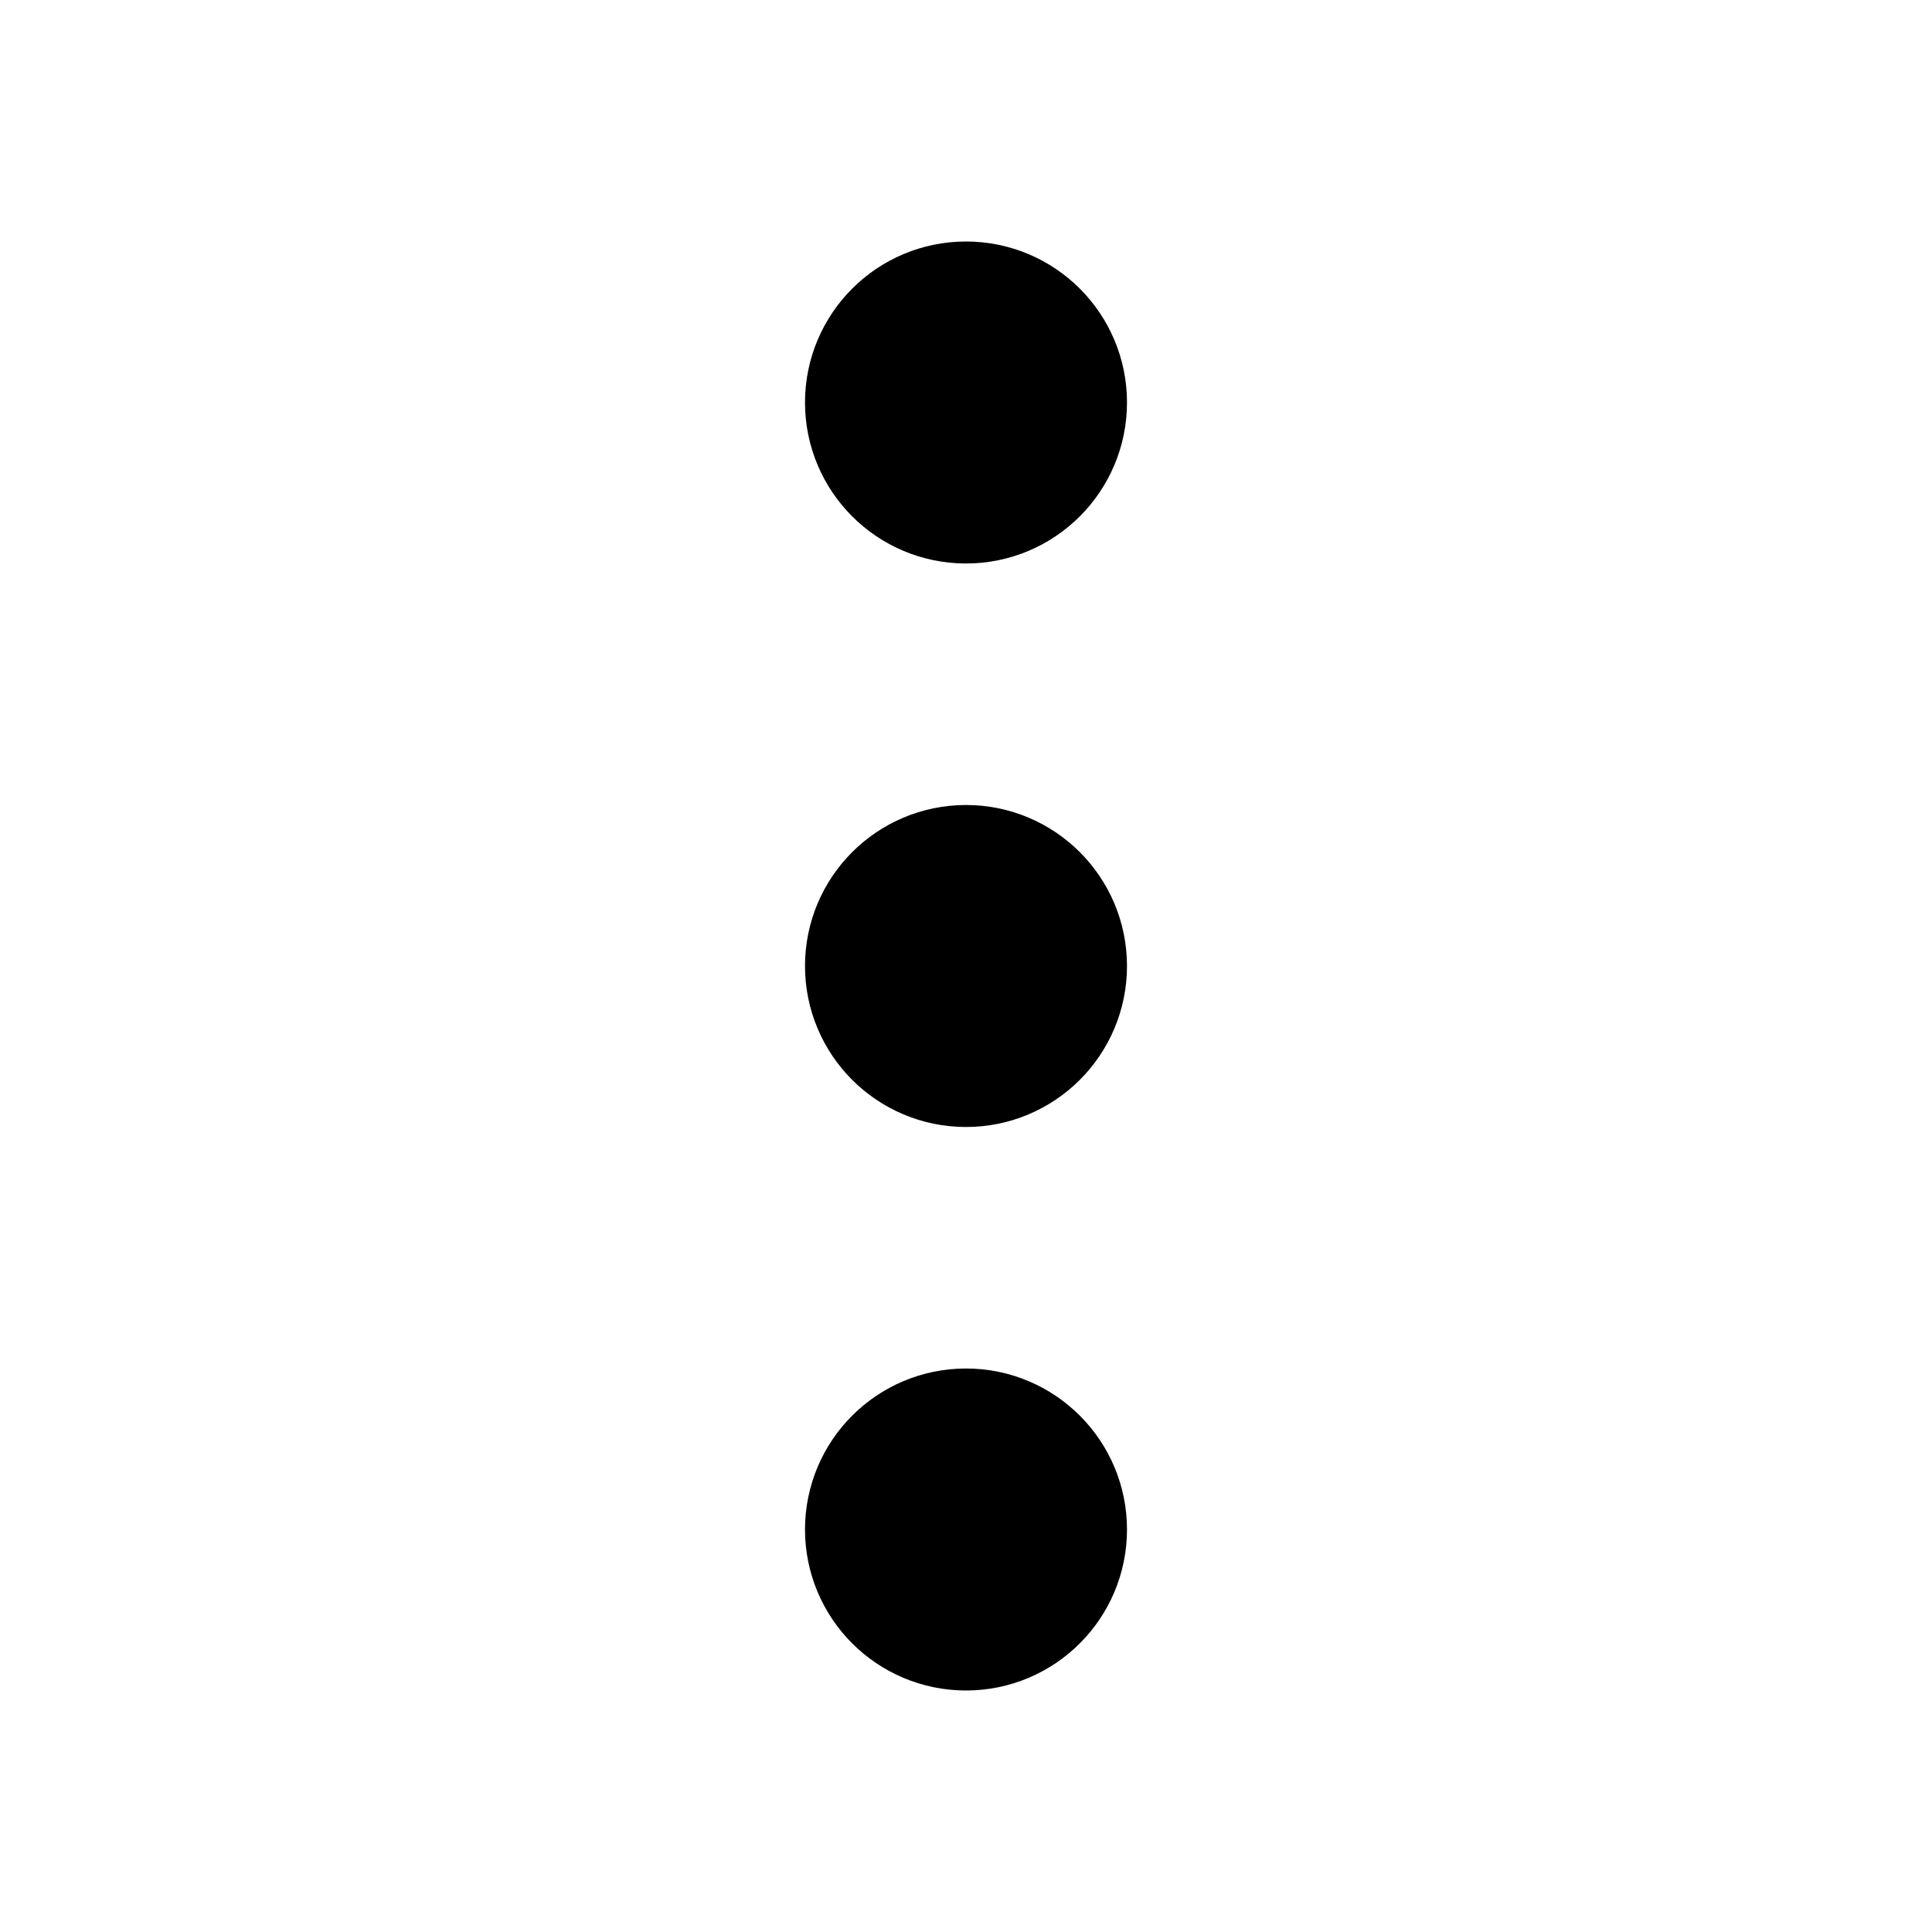
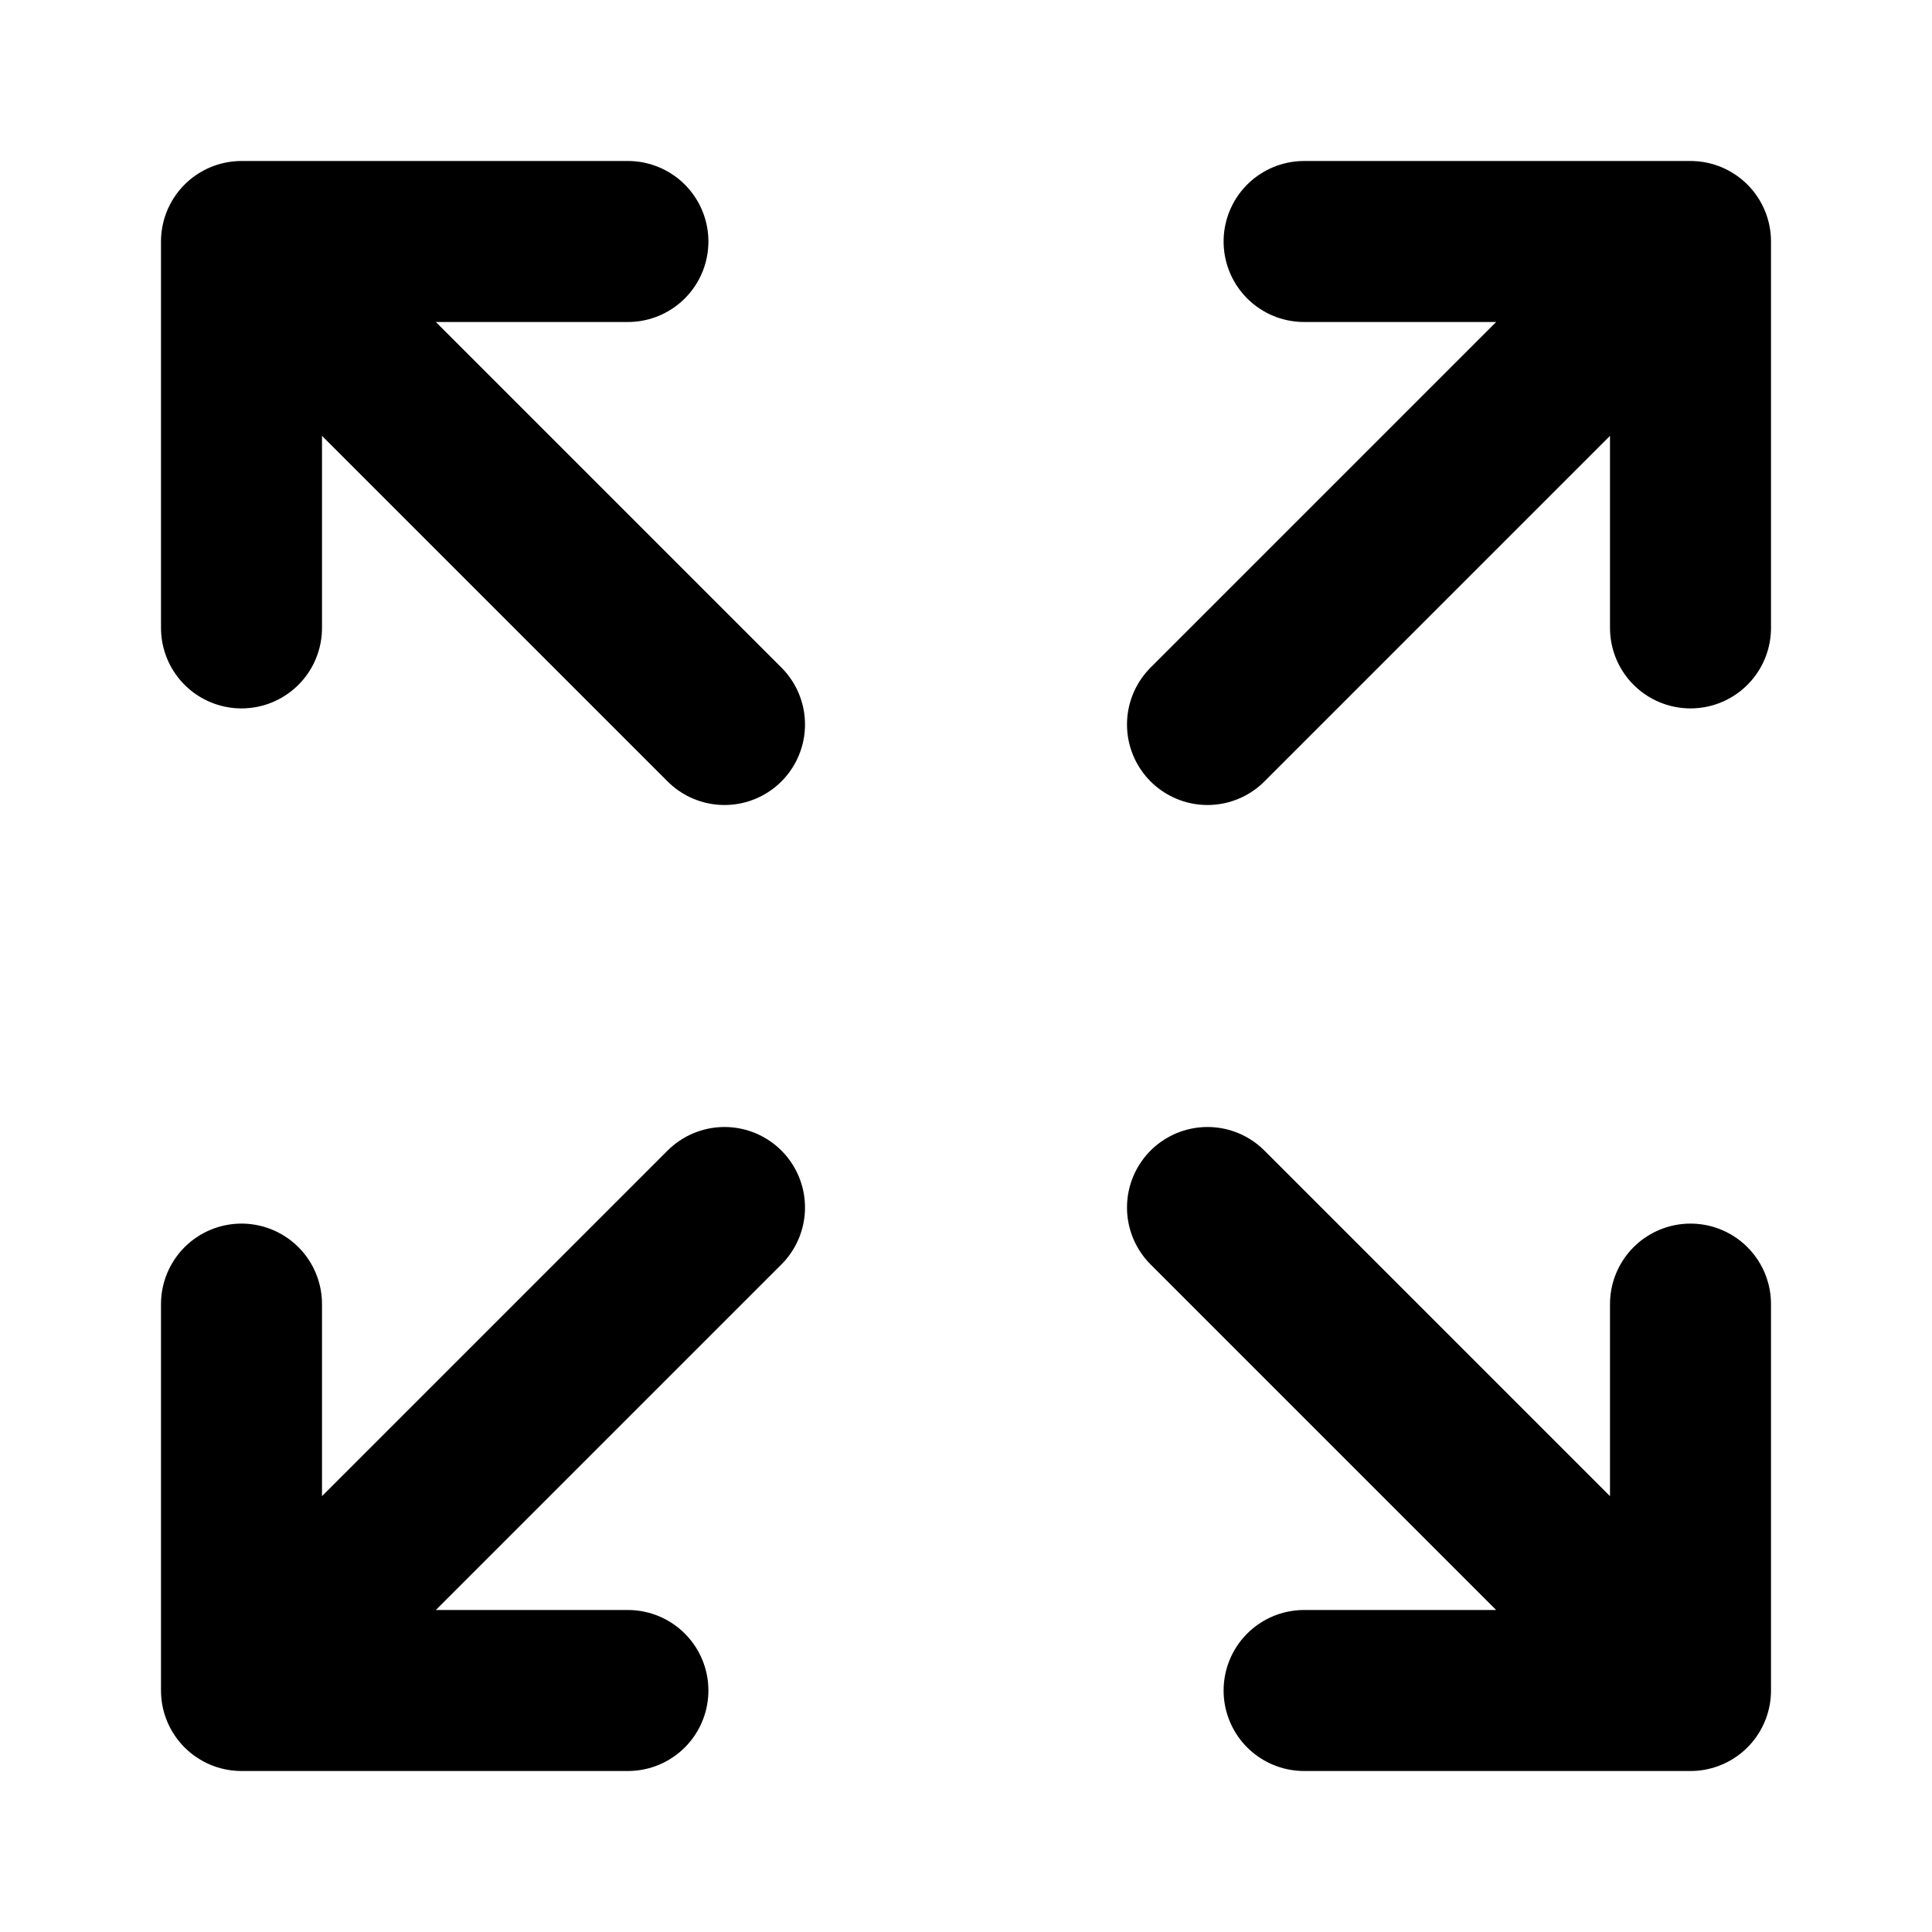
<svg xmlns="http://www.w3.org/2000/svg" width="24" height="24" viewBox="0 0 24 24" fill="none" stroke="currentColor" stroke-width="2" stroke-linecap="round" stroke-linejoin="round">
-   <circle cx="12" cy="12" r="1" />
-   <circle cx="12" cy="5" r="1" />
-   <circle cx="12" cy="19" r="1" />
+   <path d="m21 21-6-6m6 6v-4.8m0 4.8h-4.8" />
+   <path d="M3 16.2V21m0 0h4.8M3 21l6-6" />
+   <path d="M21 7.8V3m0 0h-4.8M21 3l-6 6" />
+   <path d="M3 7.8V3m0 0h4.8M3 3l6 6" />
</svg>
